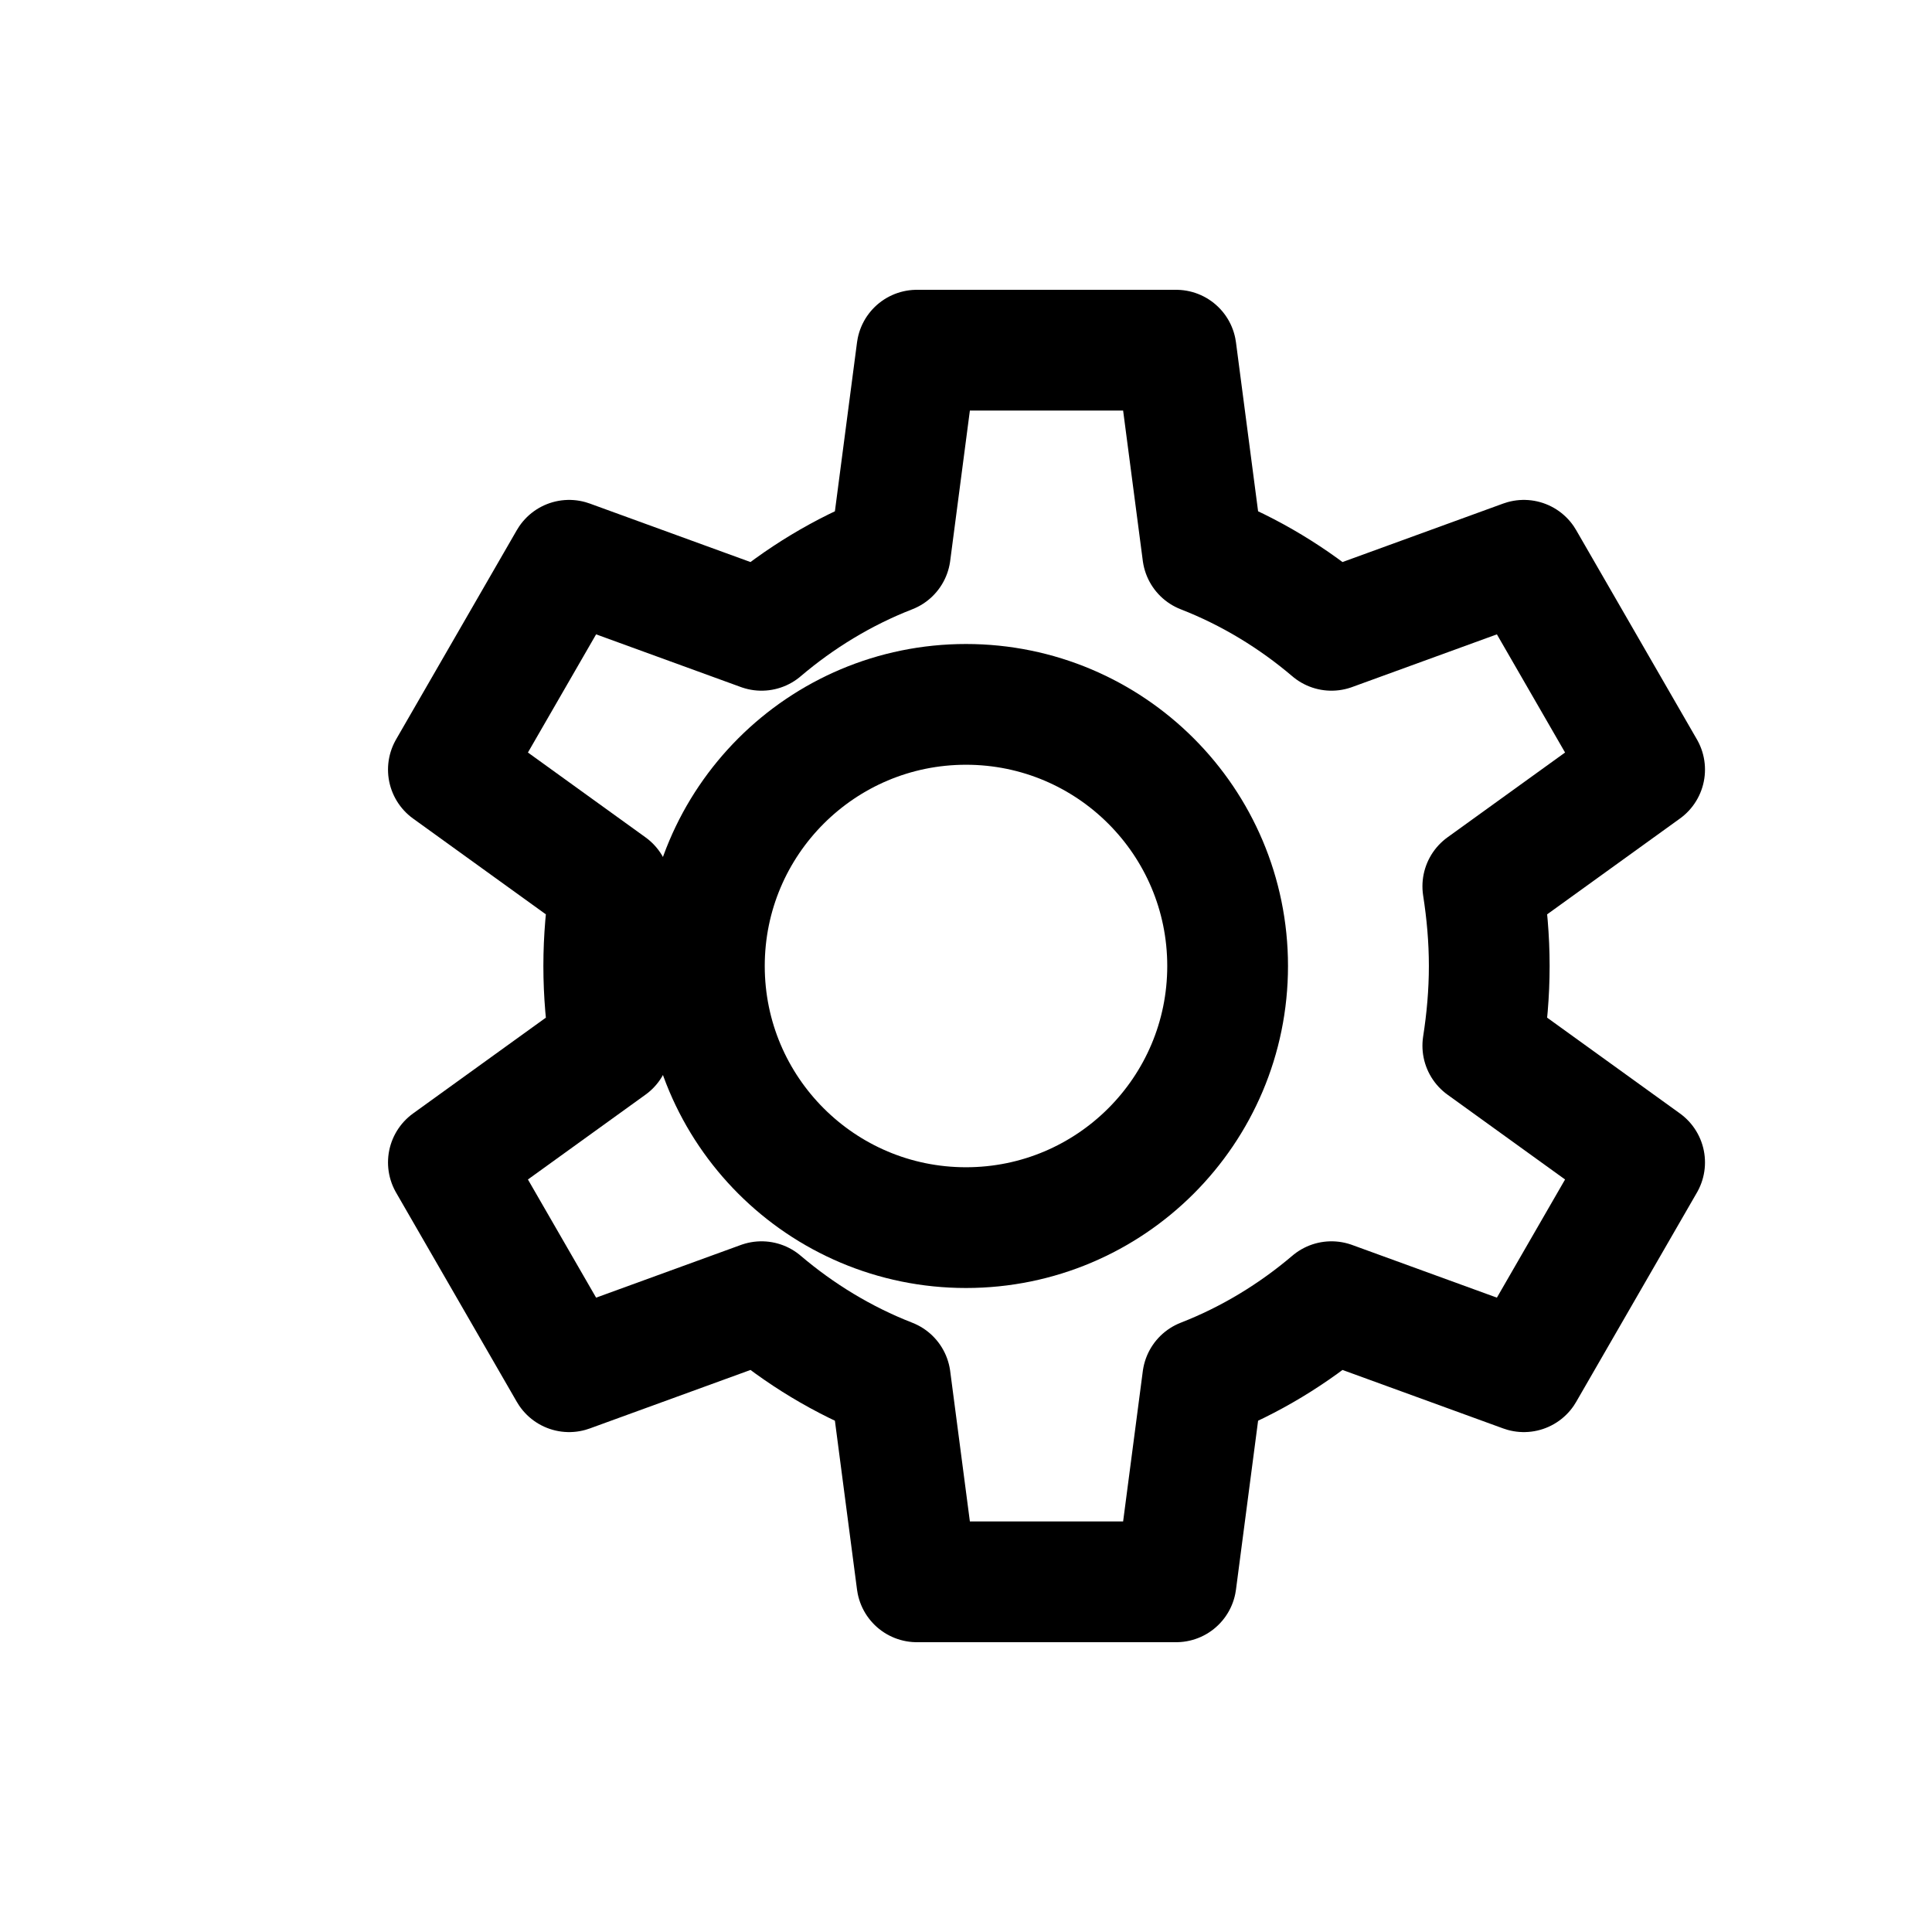
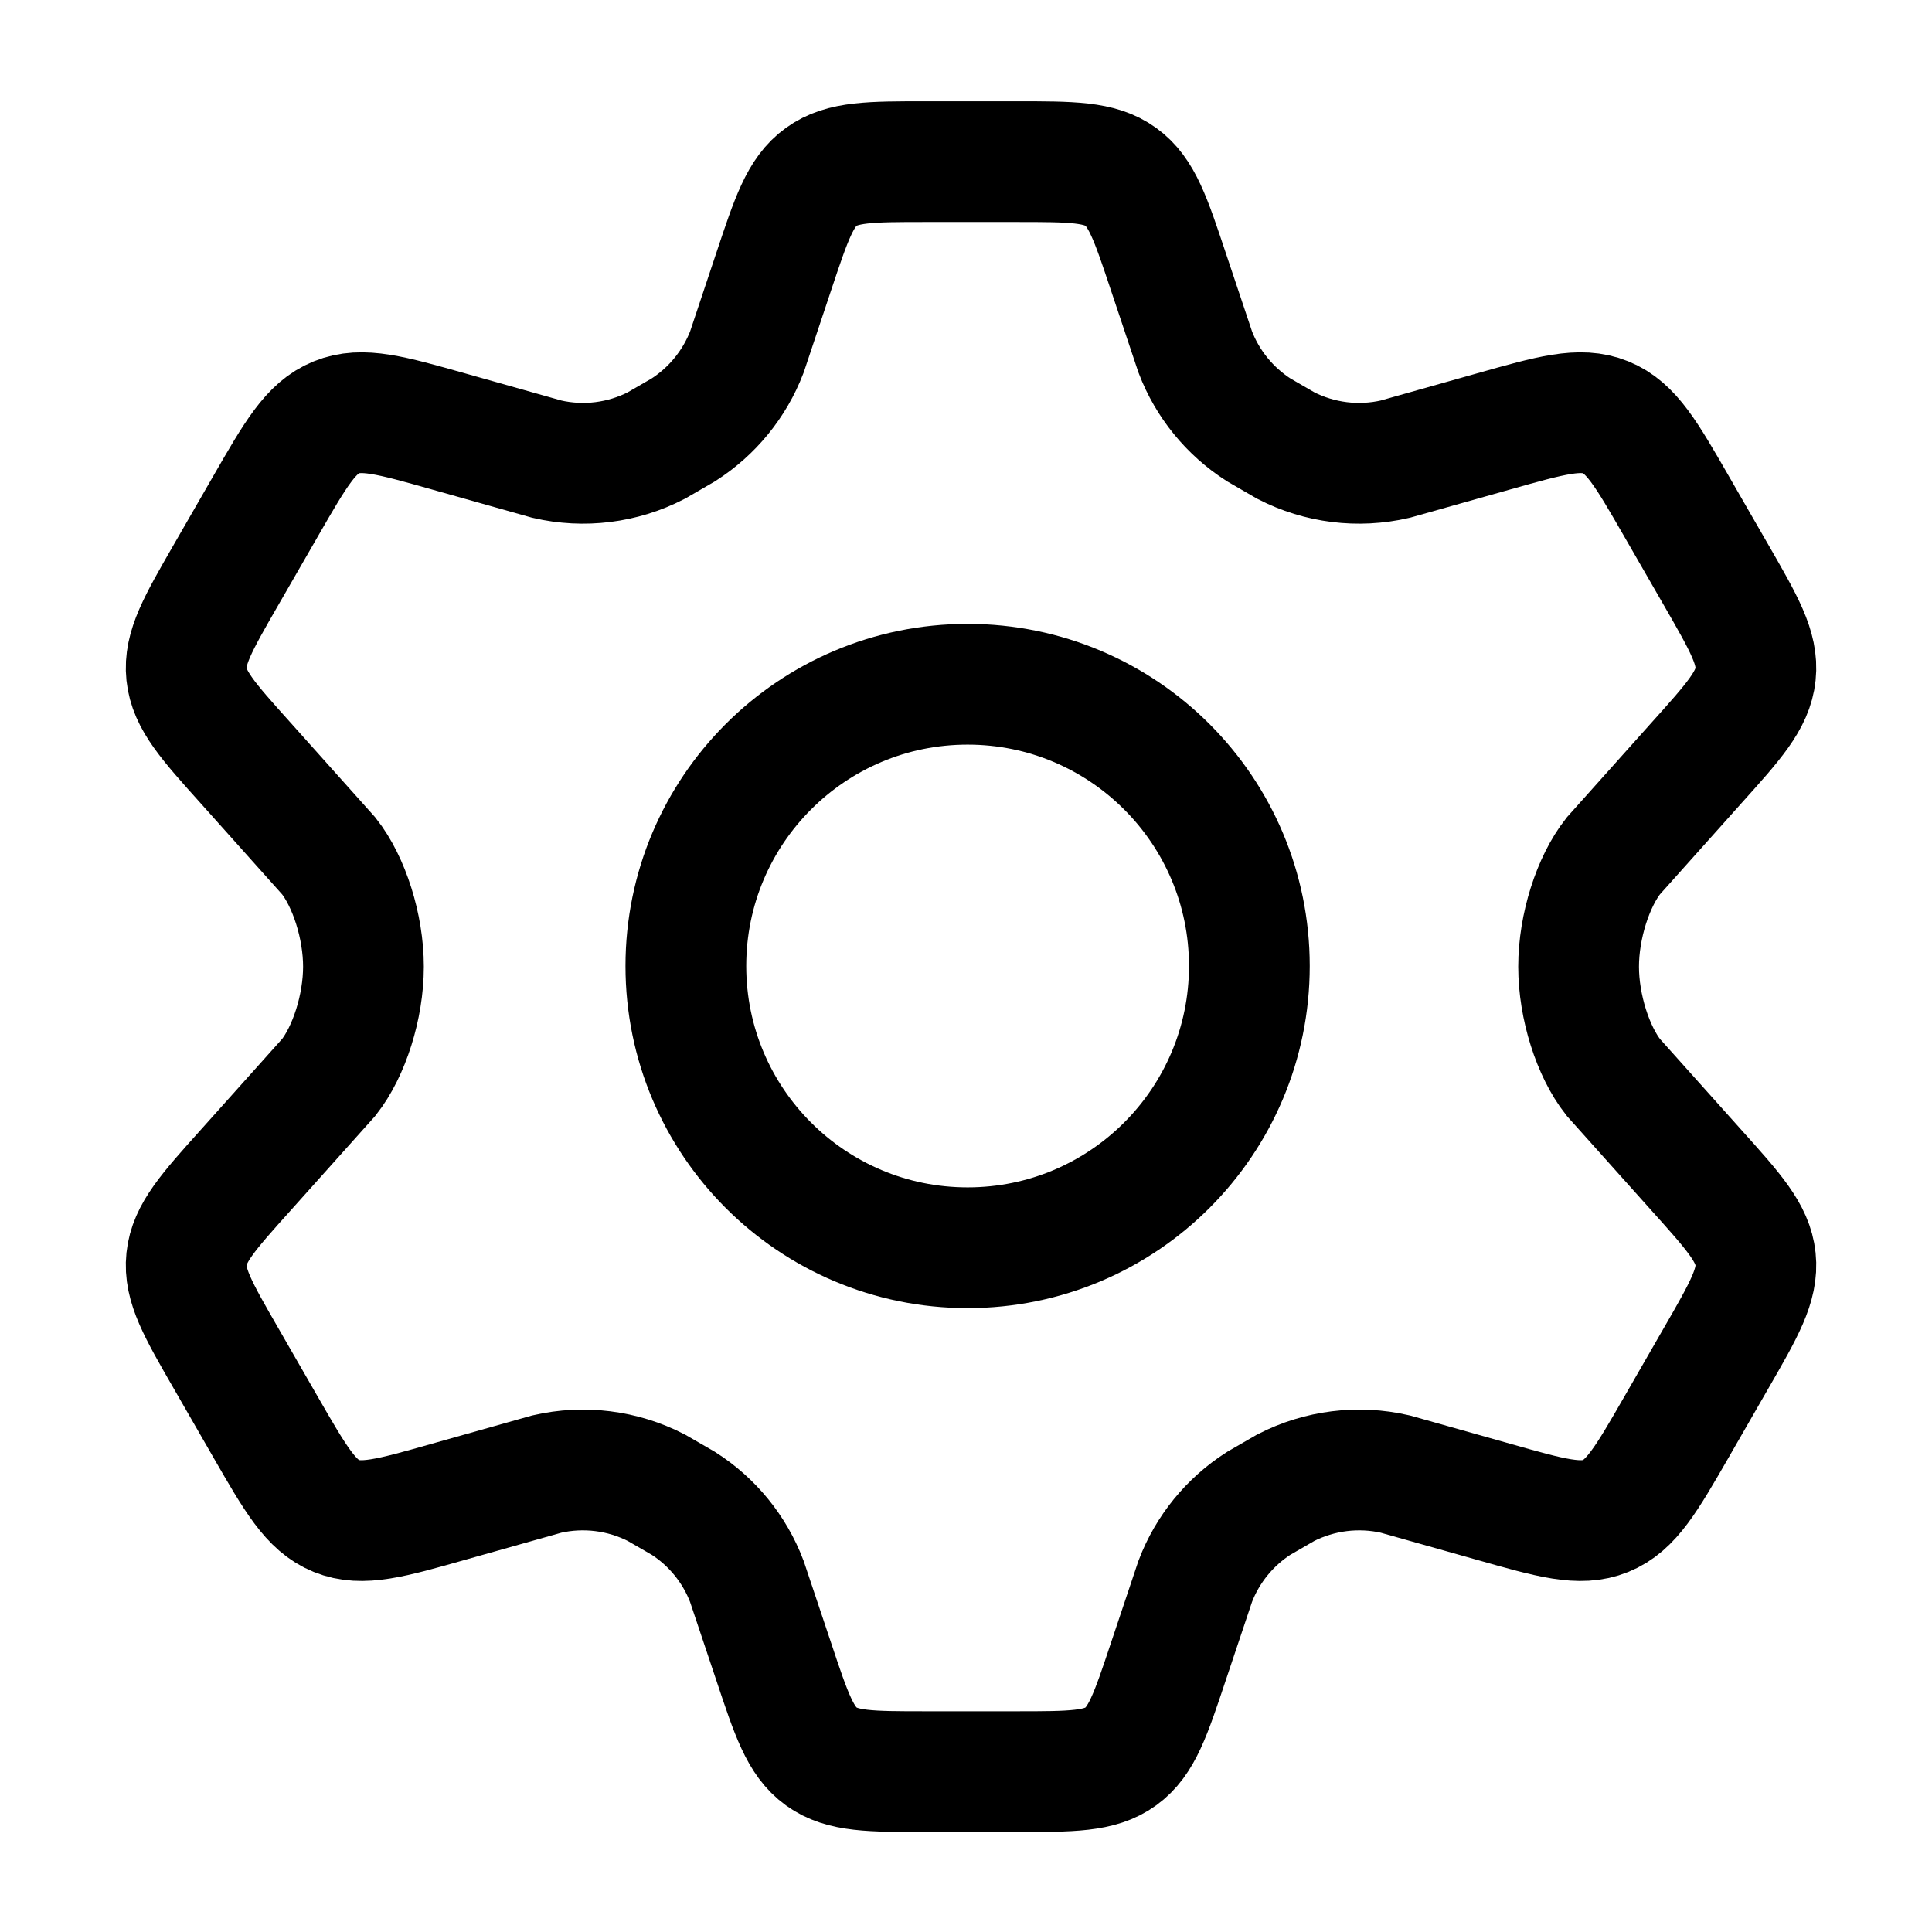
<svg xmlns="http://www.w3.org/2000/svg" width="24" height="24" viewBox="0 0 24 24" fill="none">
-   <circle cx="12" cy="12" r="3.25" stroke="currentColor" stroke-width="1.5" />
-   <path d="M18.5 12C18.5 12.34 18.47 12.67 18.42 12.99L20.43 14.44L18.93 17.04L16.54 16.17C16.07 16.57 15.53 16.9 14.94 17.13L14.61 19.65H11.39L11.06 17.13C10.47 16.9 9.93 16.57 9.46 16.17L7.07 17.04L5.57 14.44L7.58 12.99C7.53 12.67 7.5 12.34 7.5 12C7.5 11.66 7.53 11.33 7.58 11.01L5.57 9.56L7.07 6.96L9.46 7.83C9.93 7.43 10.47 7.1 11.06 6.87L11.39 4.35H14.61L14.94 6.87C15.53 7.1 16.07 7.43 16.54 7.83L18.93 6.96L20.43 9.56L18.42 11.01C18.47 11.33 18.5 11.66 18.5 12Z" stroke="currentColor" stroke-width="1.5" stroke-linejoin="round" />
+   <path d="M21.317 7.141L20.824 6.285C20.451 5.637 20.264 5.313 19.946 5.184C19.629 5.055 19.27 5.157 18.551 5.36L17.331 5.704C16.872 5.81 16.391 5.75 15.973 5.535L15.636 5.34C15.277 5.11 15 4.771 14.848 4.373L14.514 3.375C14.294 2.715 14.184 2.385 13.923 2.197C13.662 2.008 13.314 2.008 12.62 2.008H11.505C10.811 2.008 10.464 2.008 10.202 2.197C9.941 2.385 9.831 2.715 9.611 3.375L9.278 4.373C9.125 4.771 8.848 5.11 8.489 5.34L8.152 5.535C7.734 5.75 7.253 5.81 6.794 5.704L5.574 5.36C4.855 5.157 4.496 5.055 4.179 5.184C3.861 5.313 3.674 5.637 3.301 6.285L2.808 7.141C2.458 7.749 2.283 8.052 2.317 8.375C2.351 8.699 2.585 8.959 3.053 9.48L4.084 10.633C4.336 10.952 4.515 11.508 4.515 12.008C4.515 12.508 4.336 13.064 4.084 13.383L3.053 14.535C2.585 15.056 2.351 15.317 2.317 15.64C2.283 15.963 2.458 16.267 2.808 16.874L3.301 17.731C3.674 18.378 3.861 18.703 4.179 18.832C4.496 18.961 4.855 18.859 5.574 18.655L6.794 18.311C7.253 18.206 7.734 18.266 8.153 18.481L8.489 18.675C8.849 18.905 9.125 19.244 9.277 19.643L9.611 20.64C9.831 21.3 9.941 21.63 10.202 21.819C10.464 22.008 10.811 22.008 11.505 22.008H12.62C13.314 22.008 13.662 22.008 13.923 21.819C14.184 21.63 14.294 21.3 14.514 20.64L14.848 19.643C15 19.244 15.277 18.905 15.636 18.675L15.972 18.481C16.391 18.266 16.872 18.206 17.331 18.311L18.551 18.655C19.27 18.859 19.629 18.961 19.946 18.832C20.264 18.703 20.451 18.378 20.824 17.731L21.317 16.874C21.667 16.267 21.842 15.963 21.808 15.64C21.774 15.317 21.54 15.056 21.072 14.535L20.041 13.383C19.789 13.064 19.61 12.508 19.61 12.008C19.61 11.508 19.789 10.952 20.041 10.633L21.072 9.48C21.54 8.959 21.774 8.699 21.808 8.375C21.842 8.052 21.667 7.749 21.317 7.141Z" stroke="currentColor" stroke-width="1.5" stroke-linecap="round" />
+   <path d="M15.52 12C15.52 13.933 13.953 15.5 12.02 15.5C10.086 15.5 8.52 13.933 8.52 12C8.52 10.067 10.086 8.5 12.02 8.5C13.953 8.5 15.52 10.067 15.52 12Z" stroke="currentColor" stroke-width="1.5" />
</svg>
